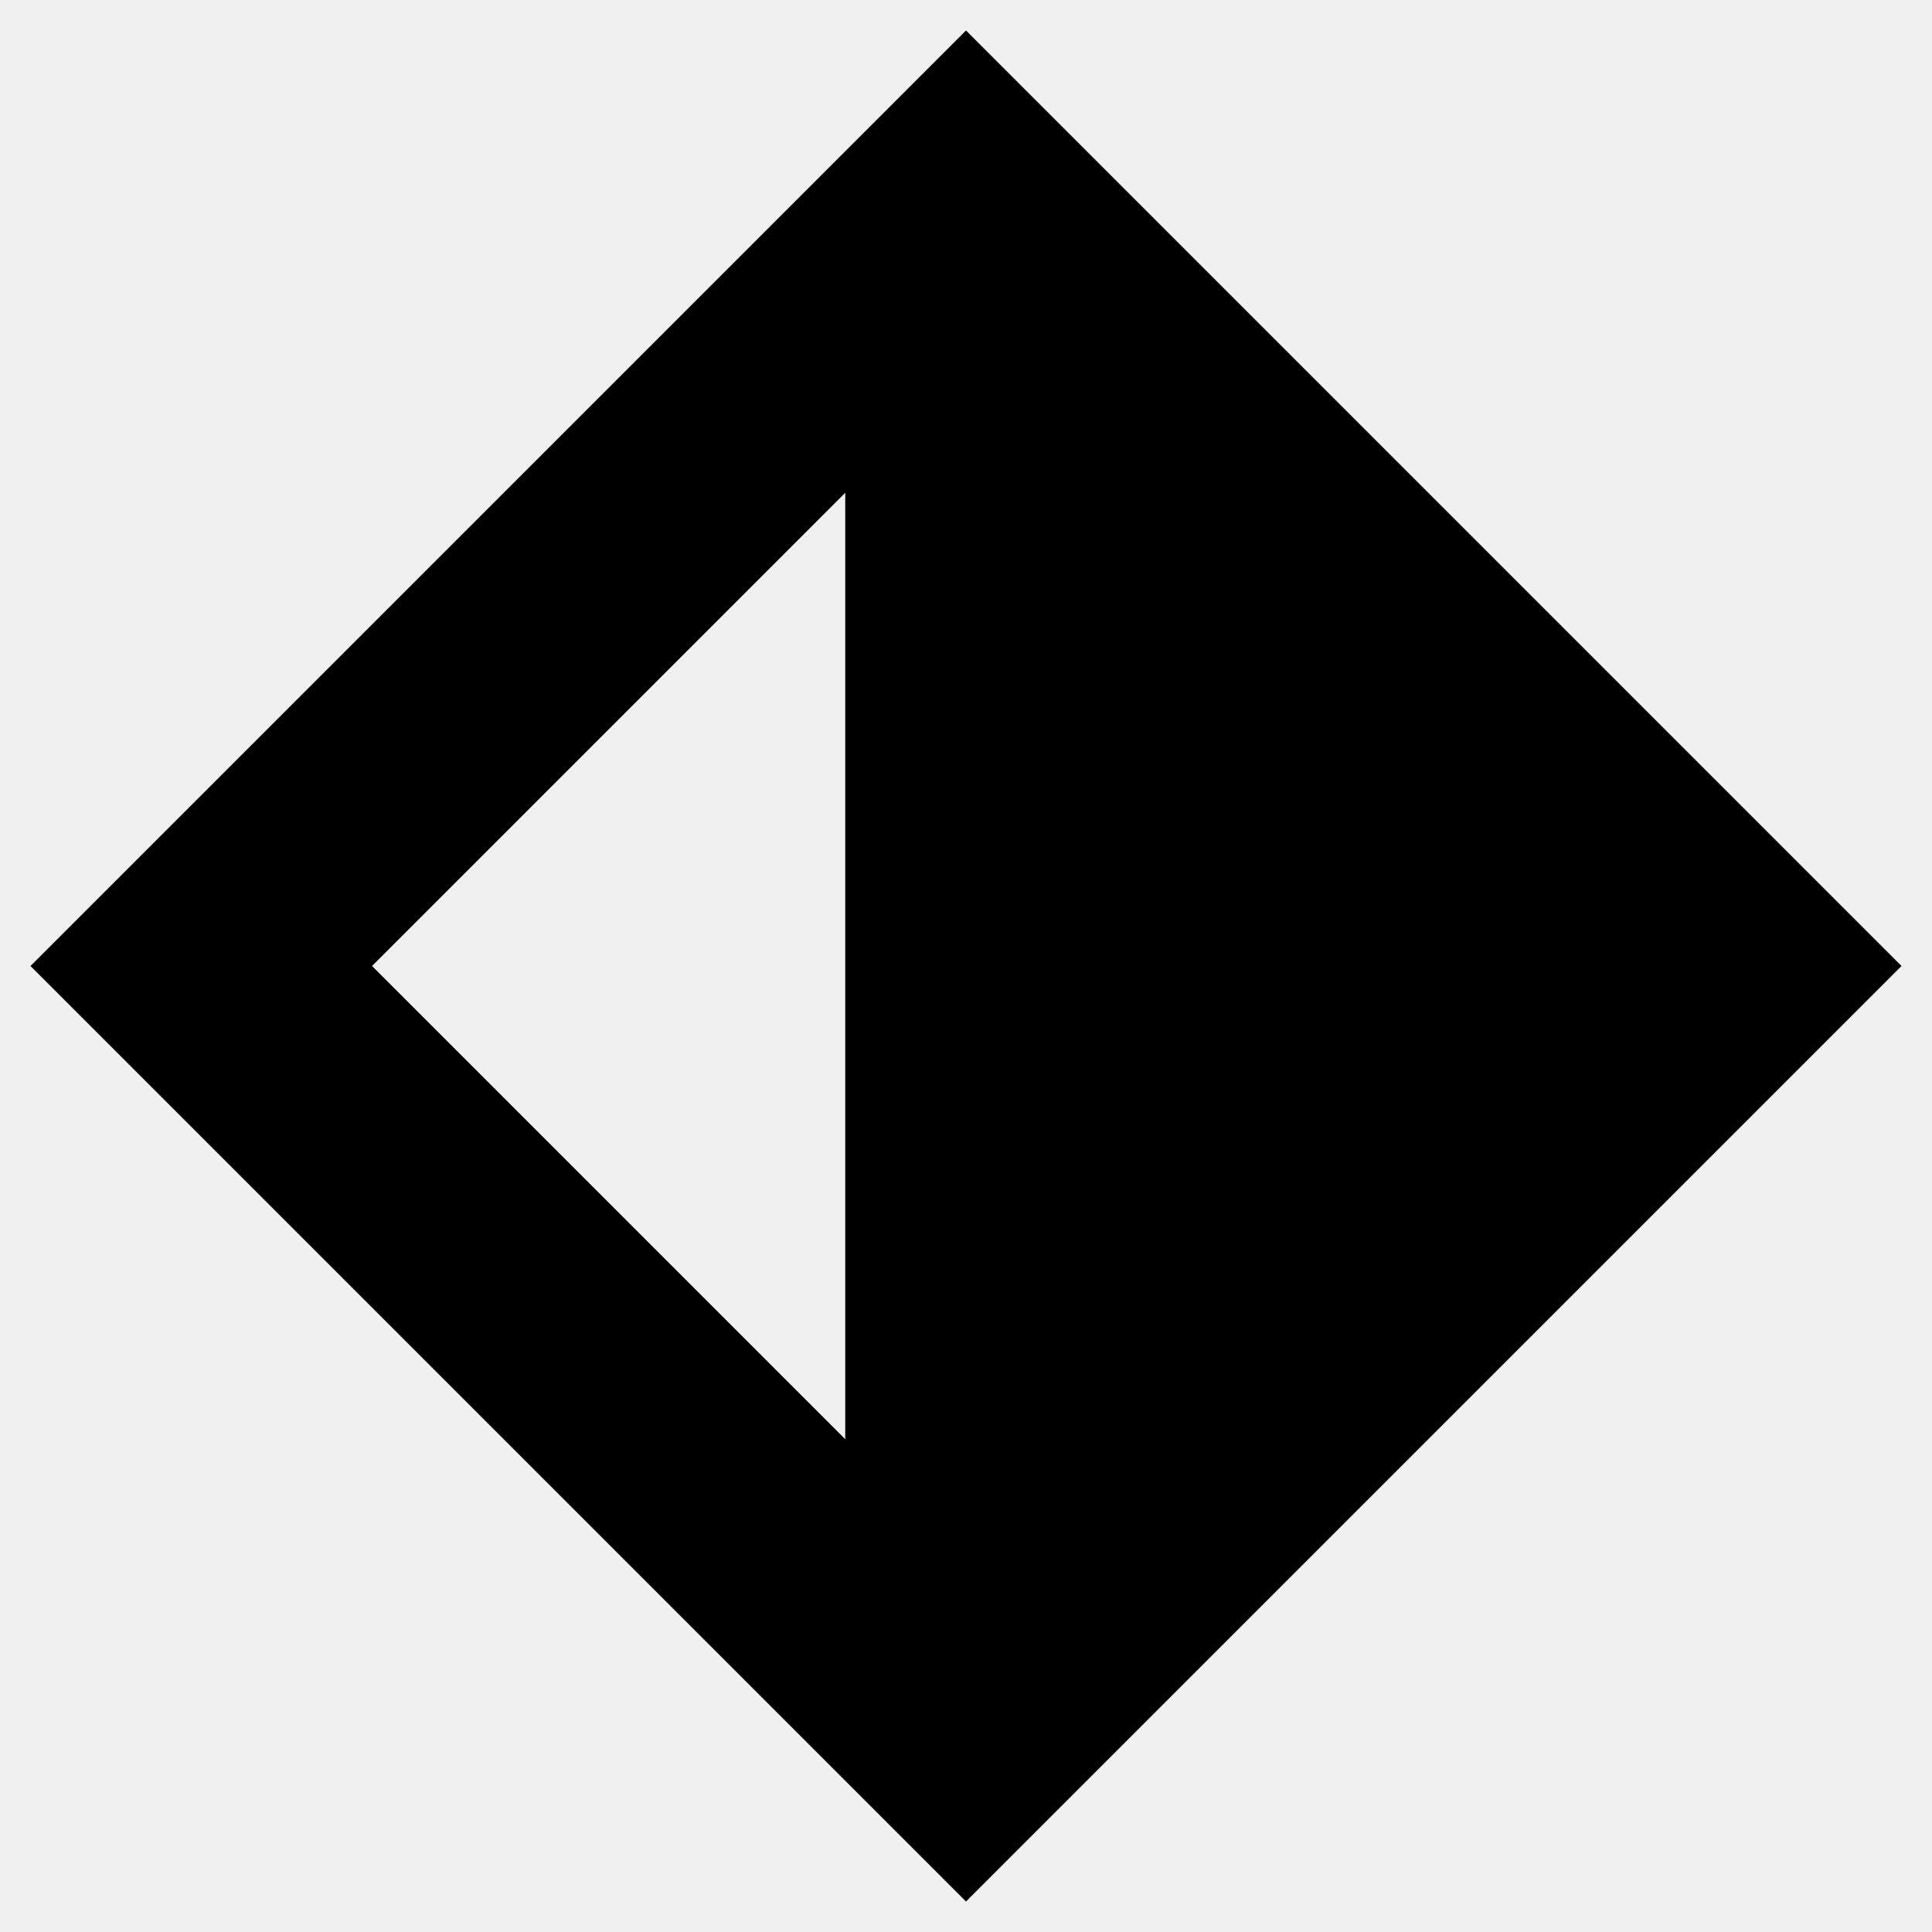
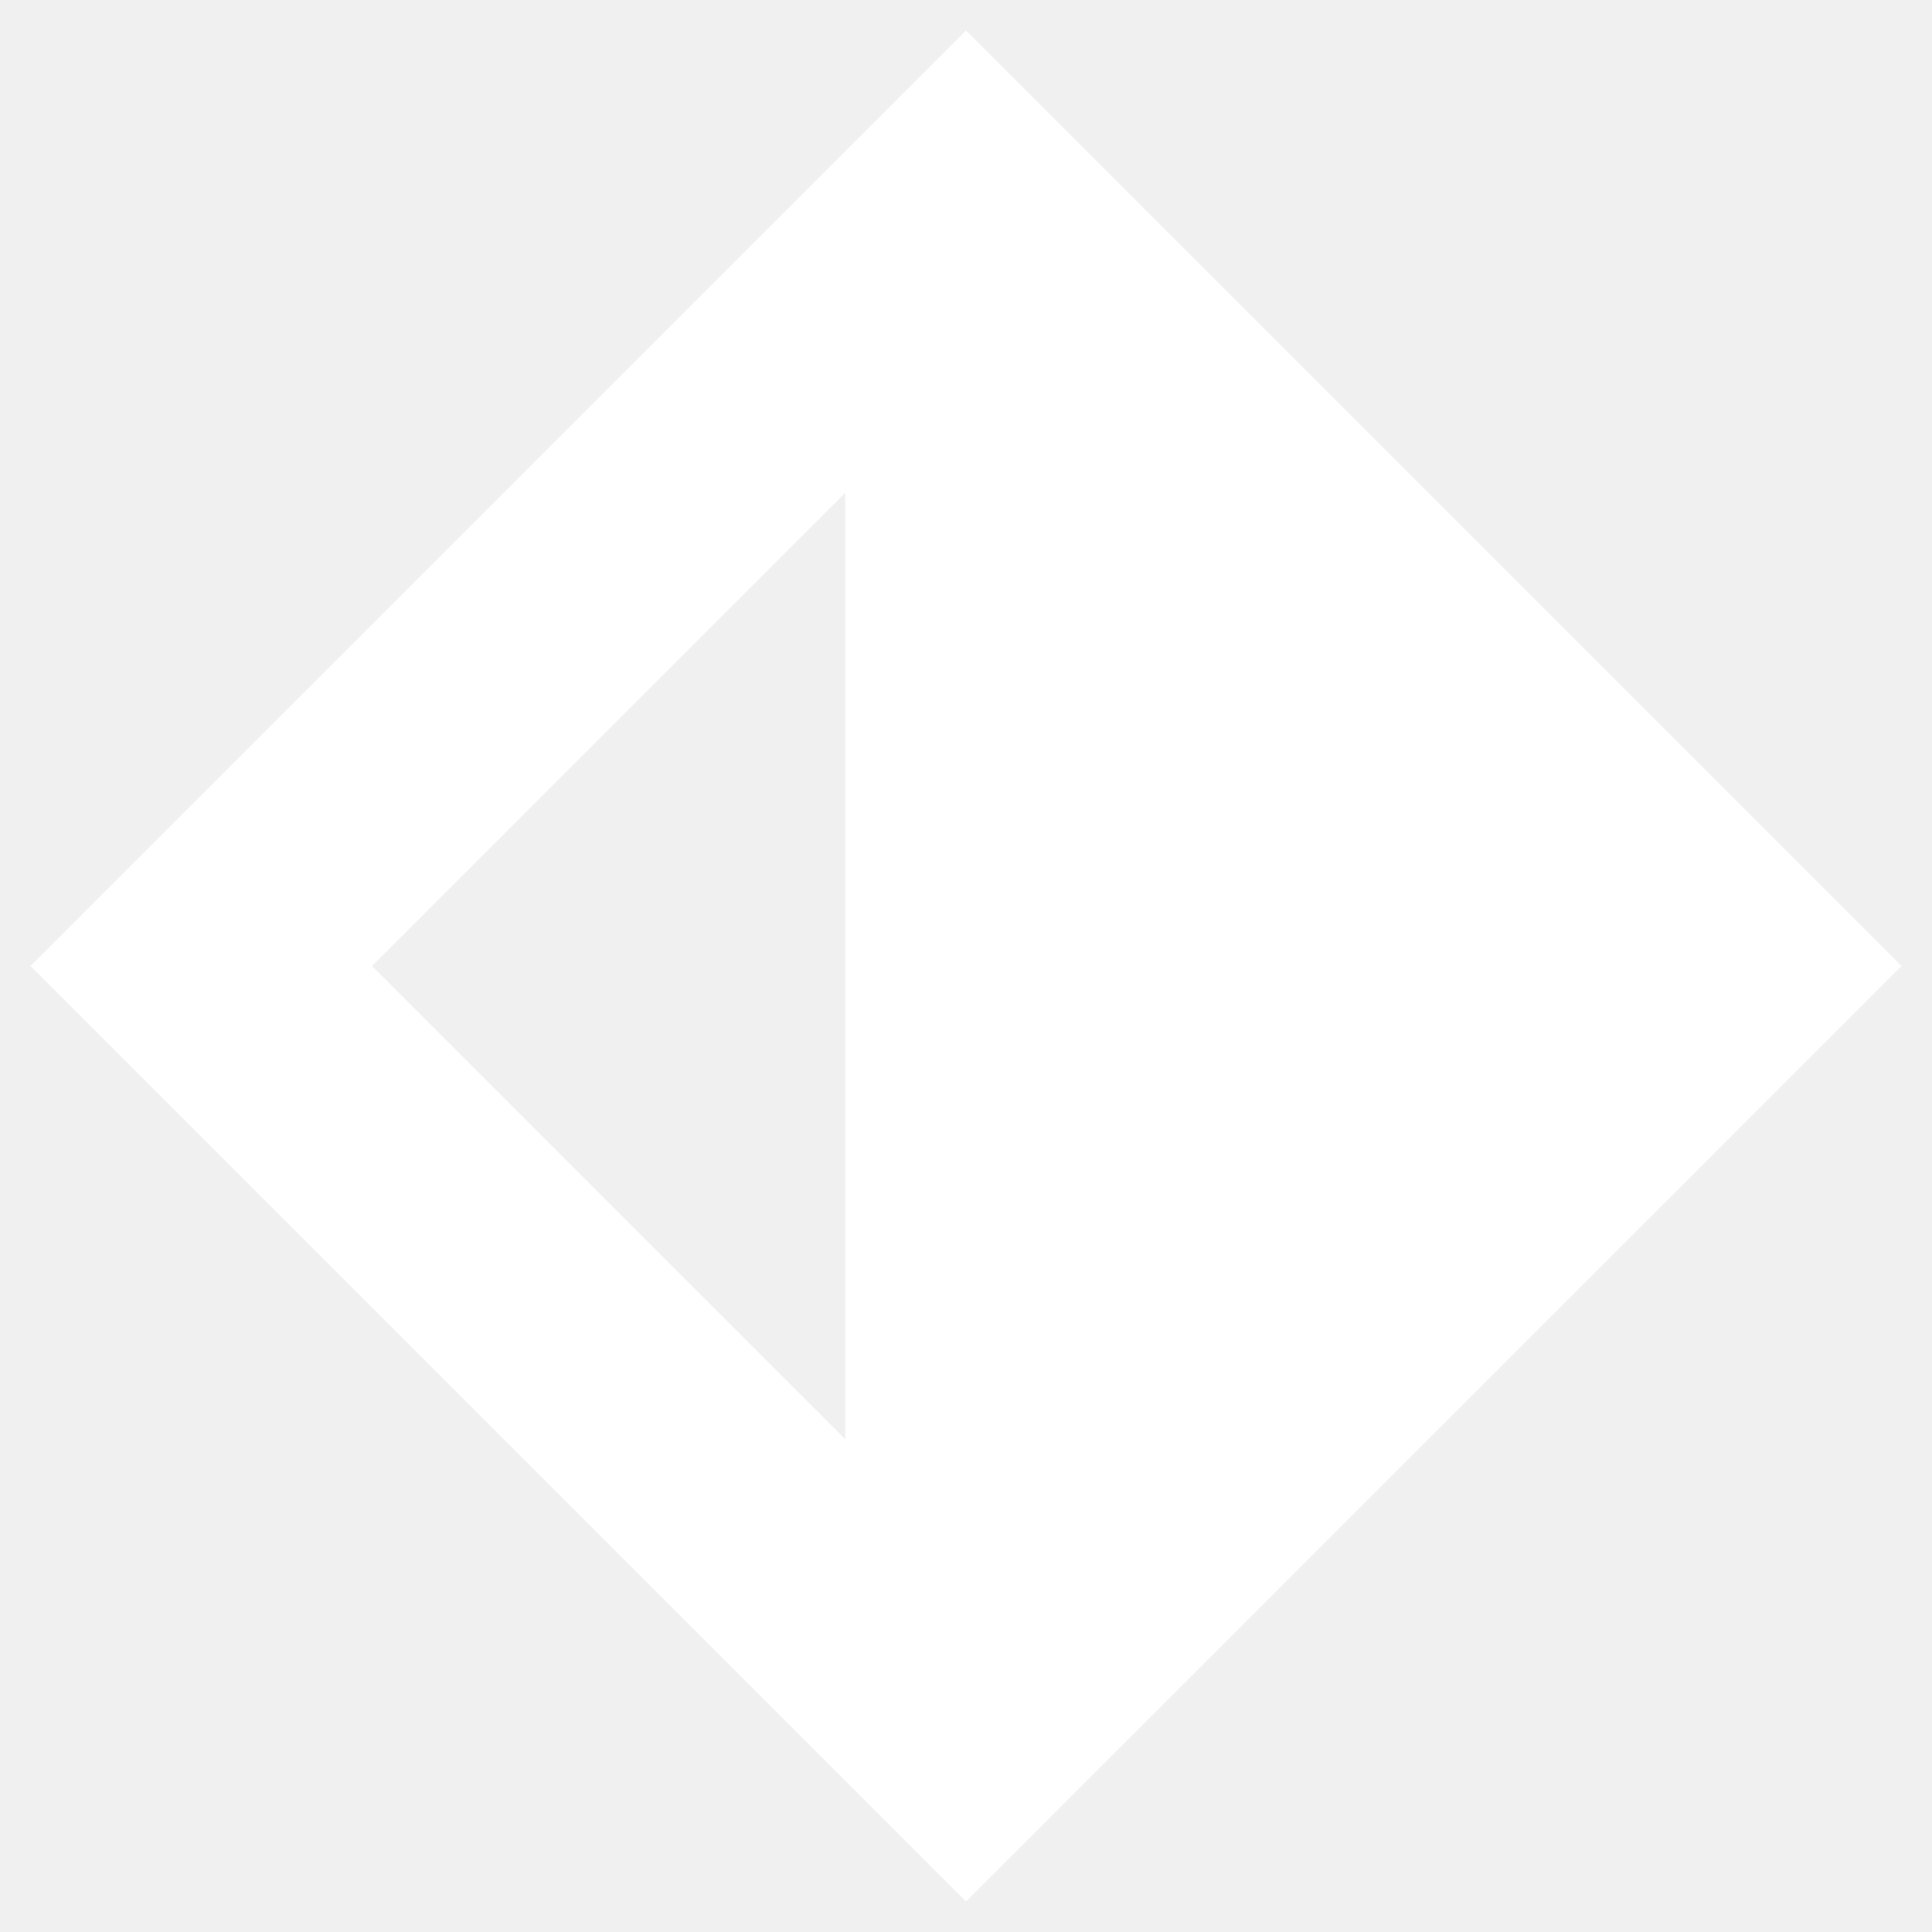
<svg xmlns="http://www.w3.org/2000/svg" viewBox="0 0 48 48" fill="none">
  <g clip-path="url(#clip0_6_330)">
-     <path fill-rule="evenodd" clip-rule="evenodd" d="M24 0.757L47.243 24L24 47.243L0.757 24L24 0.757ZM21 35.757V12.243L9.243 24L21 35.757Z" fill="currentColor" />
+     <path fill-rule="evenodd" clip-rule="evenodd" d="M24 0.757L47.243 24L24 47.243L0.757 24L24 0.757ZM21 35.757V12.243L9.243 24L21 35.757Z" fill="white" />
  </g>
  <defs>
    <clipPath id="clip0_6_330">
      <rect width="48" height="48" fill="white" />
    </clipPath>
  </defs>
</svg>
